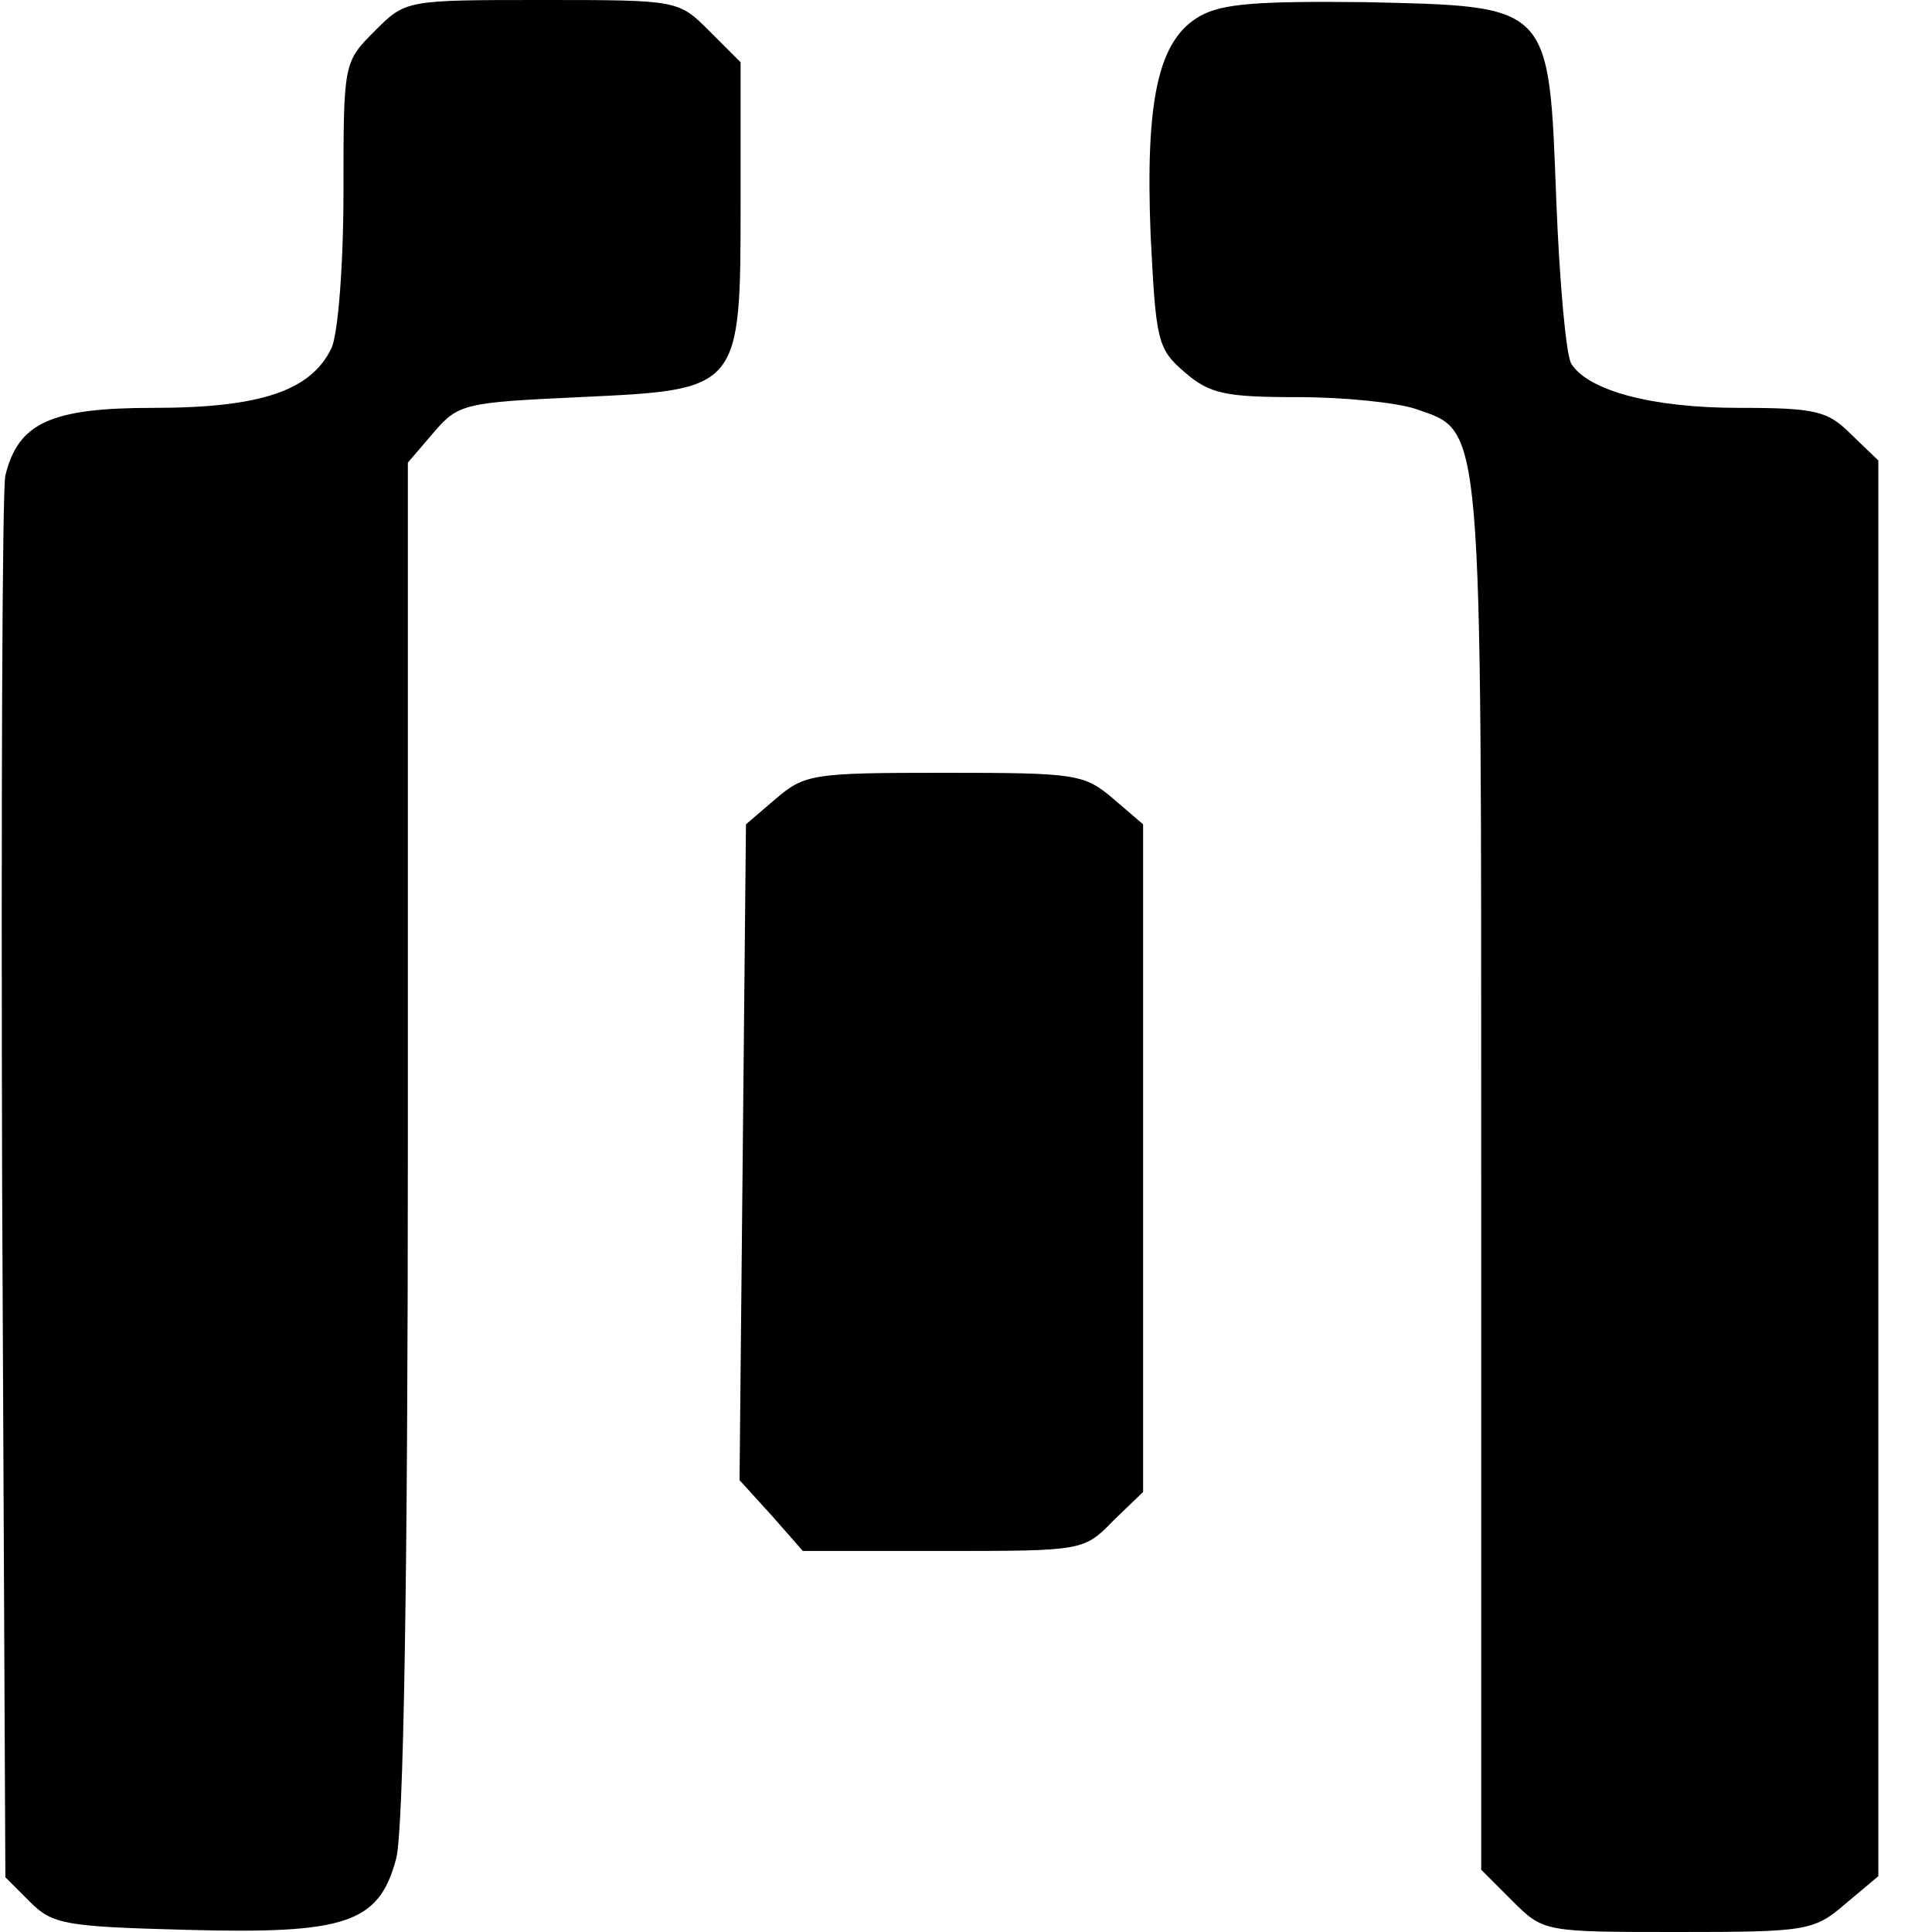
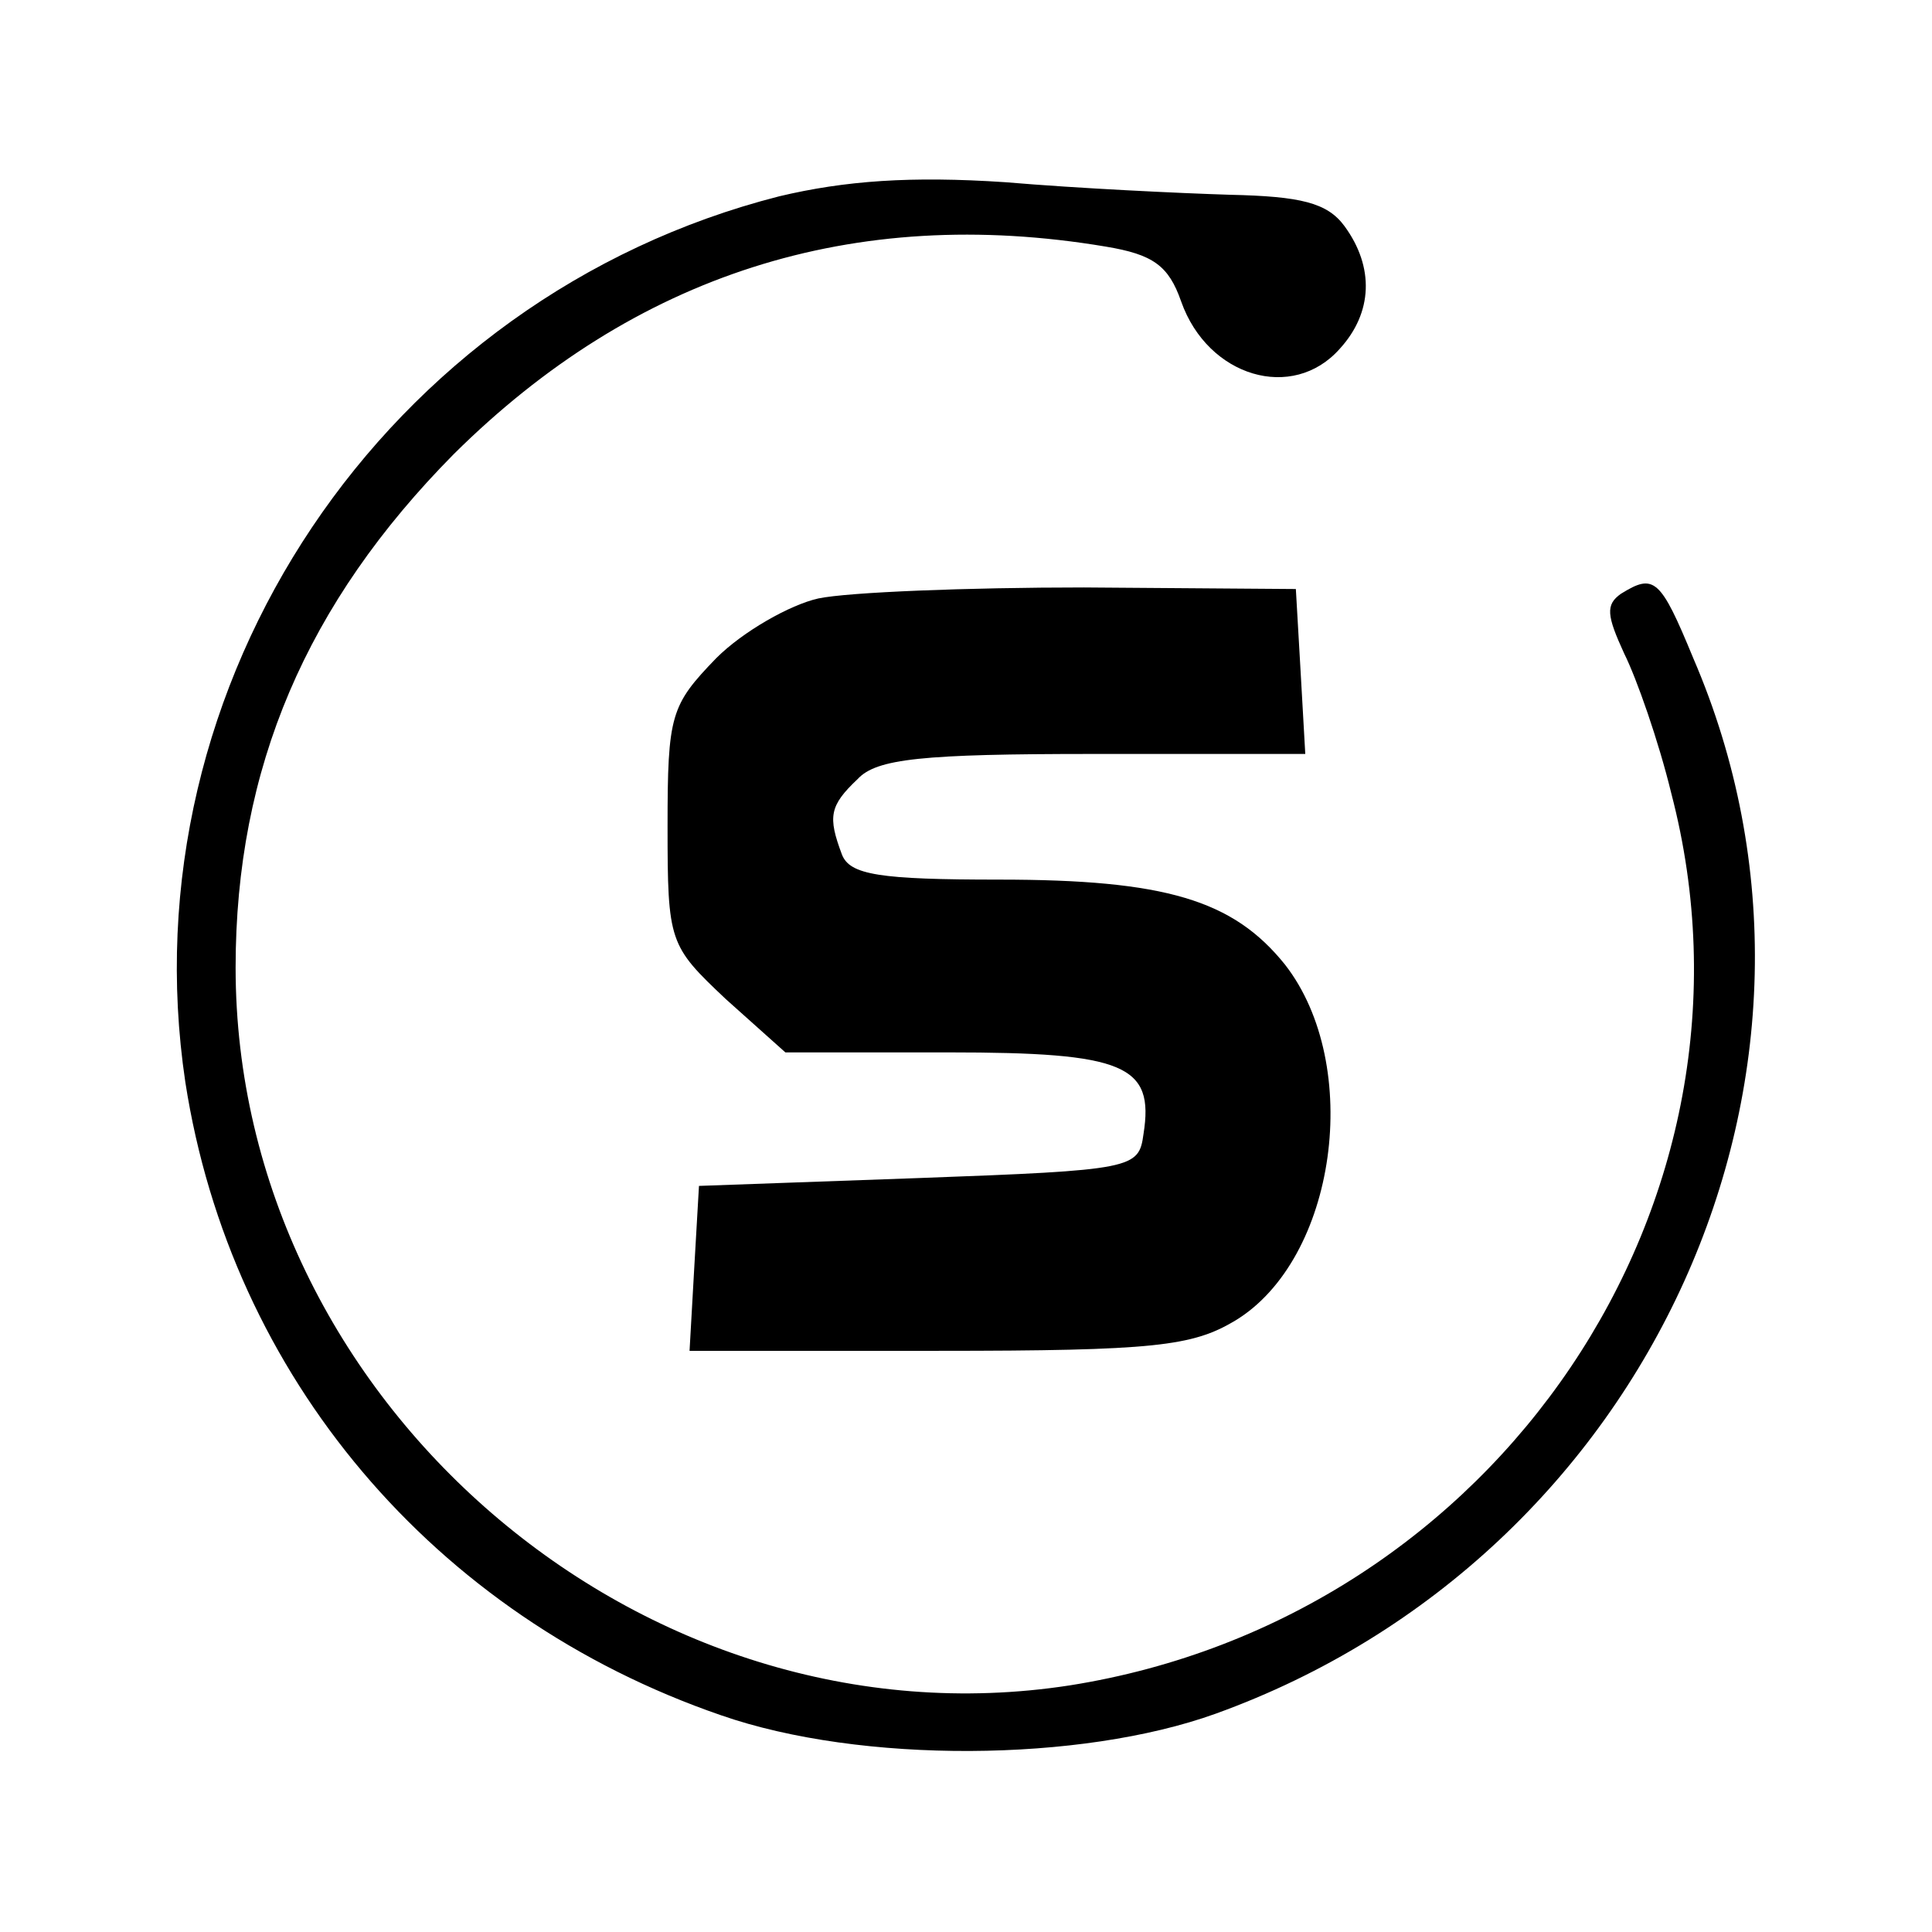
- <svg xmlns="http://www.w3.org/2000/svg" version="1.0" viewBox="0 0 180 180">
-   <path d="M34.9 2.9c-2.9 2.9-2.9 3-2.9 15 0 6.8-.5 13.1-1.1 14.5-1.9 4-6.6 5.6-16.6 5.6C4.7 38 1.7 39.4.5 44.3.2 45.5.1 75.4.2 110.7l.3 64.2 2.3 2.3c2.1 2.1 3.3 2.3 14.6 2.6 14.8.4 17.9-.6 19.5-6.6.7-2.4 1.1-26.2 1.1-66.9V43.1l2.4-2.8c2.3-2.7 2.9-2.8 13.6-3.3 15-.7 15-.6 15-18.2v-13l-2.9-2.9C63.2 0 63.2 0 50.5 0S37.8 0 34.9 2.9zM111.8 1.5c-3.9 2.2-5.1 7.8-4.6 20.4.5 9.8.6 10.6 3.2 12.8 2.3 2 3.8 2.3 10.5 2.3 4.3 0 9.2.5 11 1.1 6.3 2.2 6.1.3 6.1 71.4v64.7l2.9 2.9c2.9 2.9 3 2.9 15.4 2.9 12 0 12.7-.1 15.6-2.6l3.1-2.6V42.9l-2.5-2.4c-2.2-2.2-3.2-2.5-10.5-2.5-8.1 0-14-1.6-15.6-4.1-.5-.8-1.1-7.6-1.4-15.1C144.3.3 144.6.6 127.2.2c-9.8-.1-13.3.1-15.4 1.3zM72.3 74.4l-2.8 2.4-.3 30.6-.3 30.5 3 3.3 2.9 3.3h13.1c12.9 0 13.1 0 15.8-2.8l2.8-2.7V76.8l-2.8-2.4C101 72.1 100.2 72 88 72s-13 .1-15.7 2.4z" />
+ <svg xmlns="http://www.w3.org/2000/svg" version="1.0" viewBox="0 0 123 123">
+   <path d="M49.6 12.5C24.5 18.9 8 43.5 11.8 68.9c2.9 18.7 15.8 34 34.1 40.3 8.9 3.1 22.9 3 31.5-.1 27.7-10 41.7-41 30.4-67.2-2.1-5.1-2.5-5.4-4.6-4.1-1 .7-.9 1.4.2 3.8.8 1.6 2.2 5.6 3 8.9 6.8 26-11.1 52.5-38.3 56.8C40.9 111.5 15 89.2 15 61.6c0-12.7 4.5-23.2 13.9-32.7C40.4 17.5 54.3 13 70.4 15.7c3 .5 4 1.2 4.8 3.5 1.7 4.8 7.1 6.4 10.1 3 2.1-2.3 2.2-5.2.3-7.8-1.1-1.5-2.8-1.9-7.3-2-3.2-.1-9.6-.4-14.3-.8-6-.4-10.2-.1-14.4.9z" />
+   <path d="M52.1 38.1c-1.8.4-4.8 2.1-6.5 3.8-2.9 3-3.1 3.6-3.1 10.7 0 7.4.1 7.6 3.7 11L50 67h10.4c11.2 0 13.1.8 12.4 5.2-.3 2.2-.6 2.3-14.3 2.8l-14 .5-.3 5.2-.3 5.3h15.8c13.8 0 16.2-.3 18.9-1.9 6.5-3.9 8.2-16.3 3.2-22.7-3.3-4.1-7.6-5.4-18.2-5.4-7.6 0-9.5-.3-10-1.6-.9-2.4-.8-3.1 1-4.8 1.2-1.3 4.1-1.6 15-1.6h13.5l-.3-5.3-.3-5.2-13.5-.1c-7.4 0-15 .3-16.9.7z" />
</svg>
